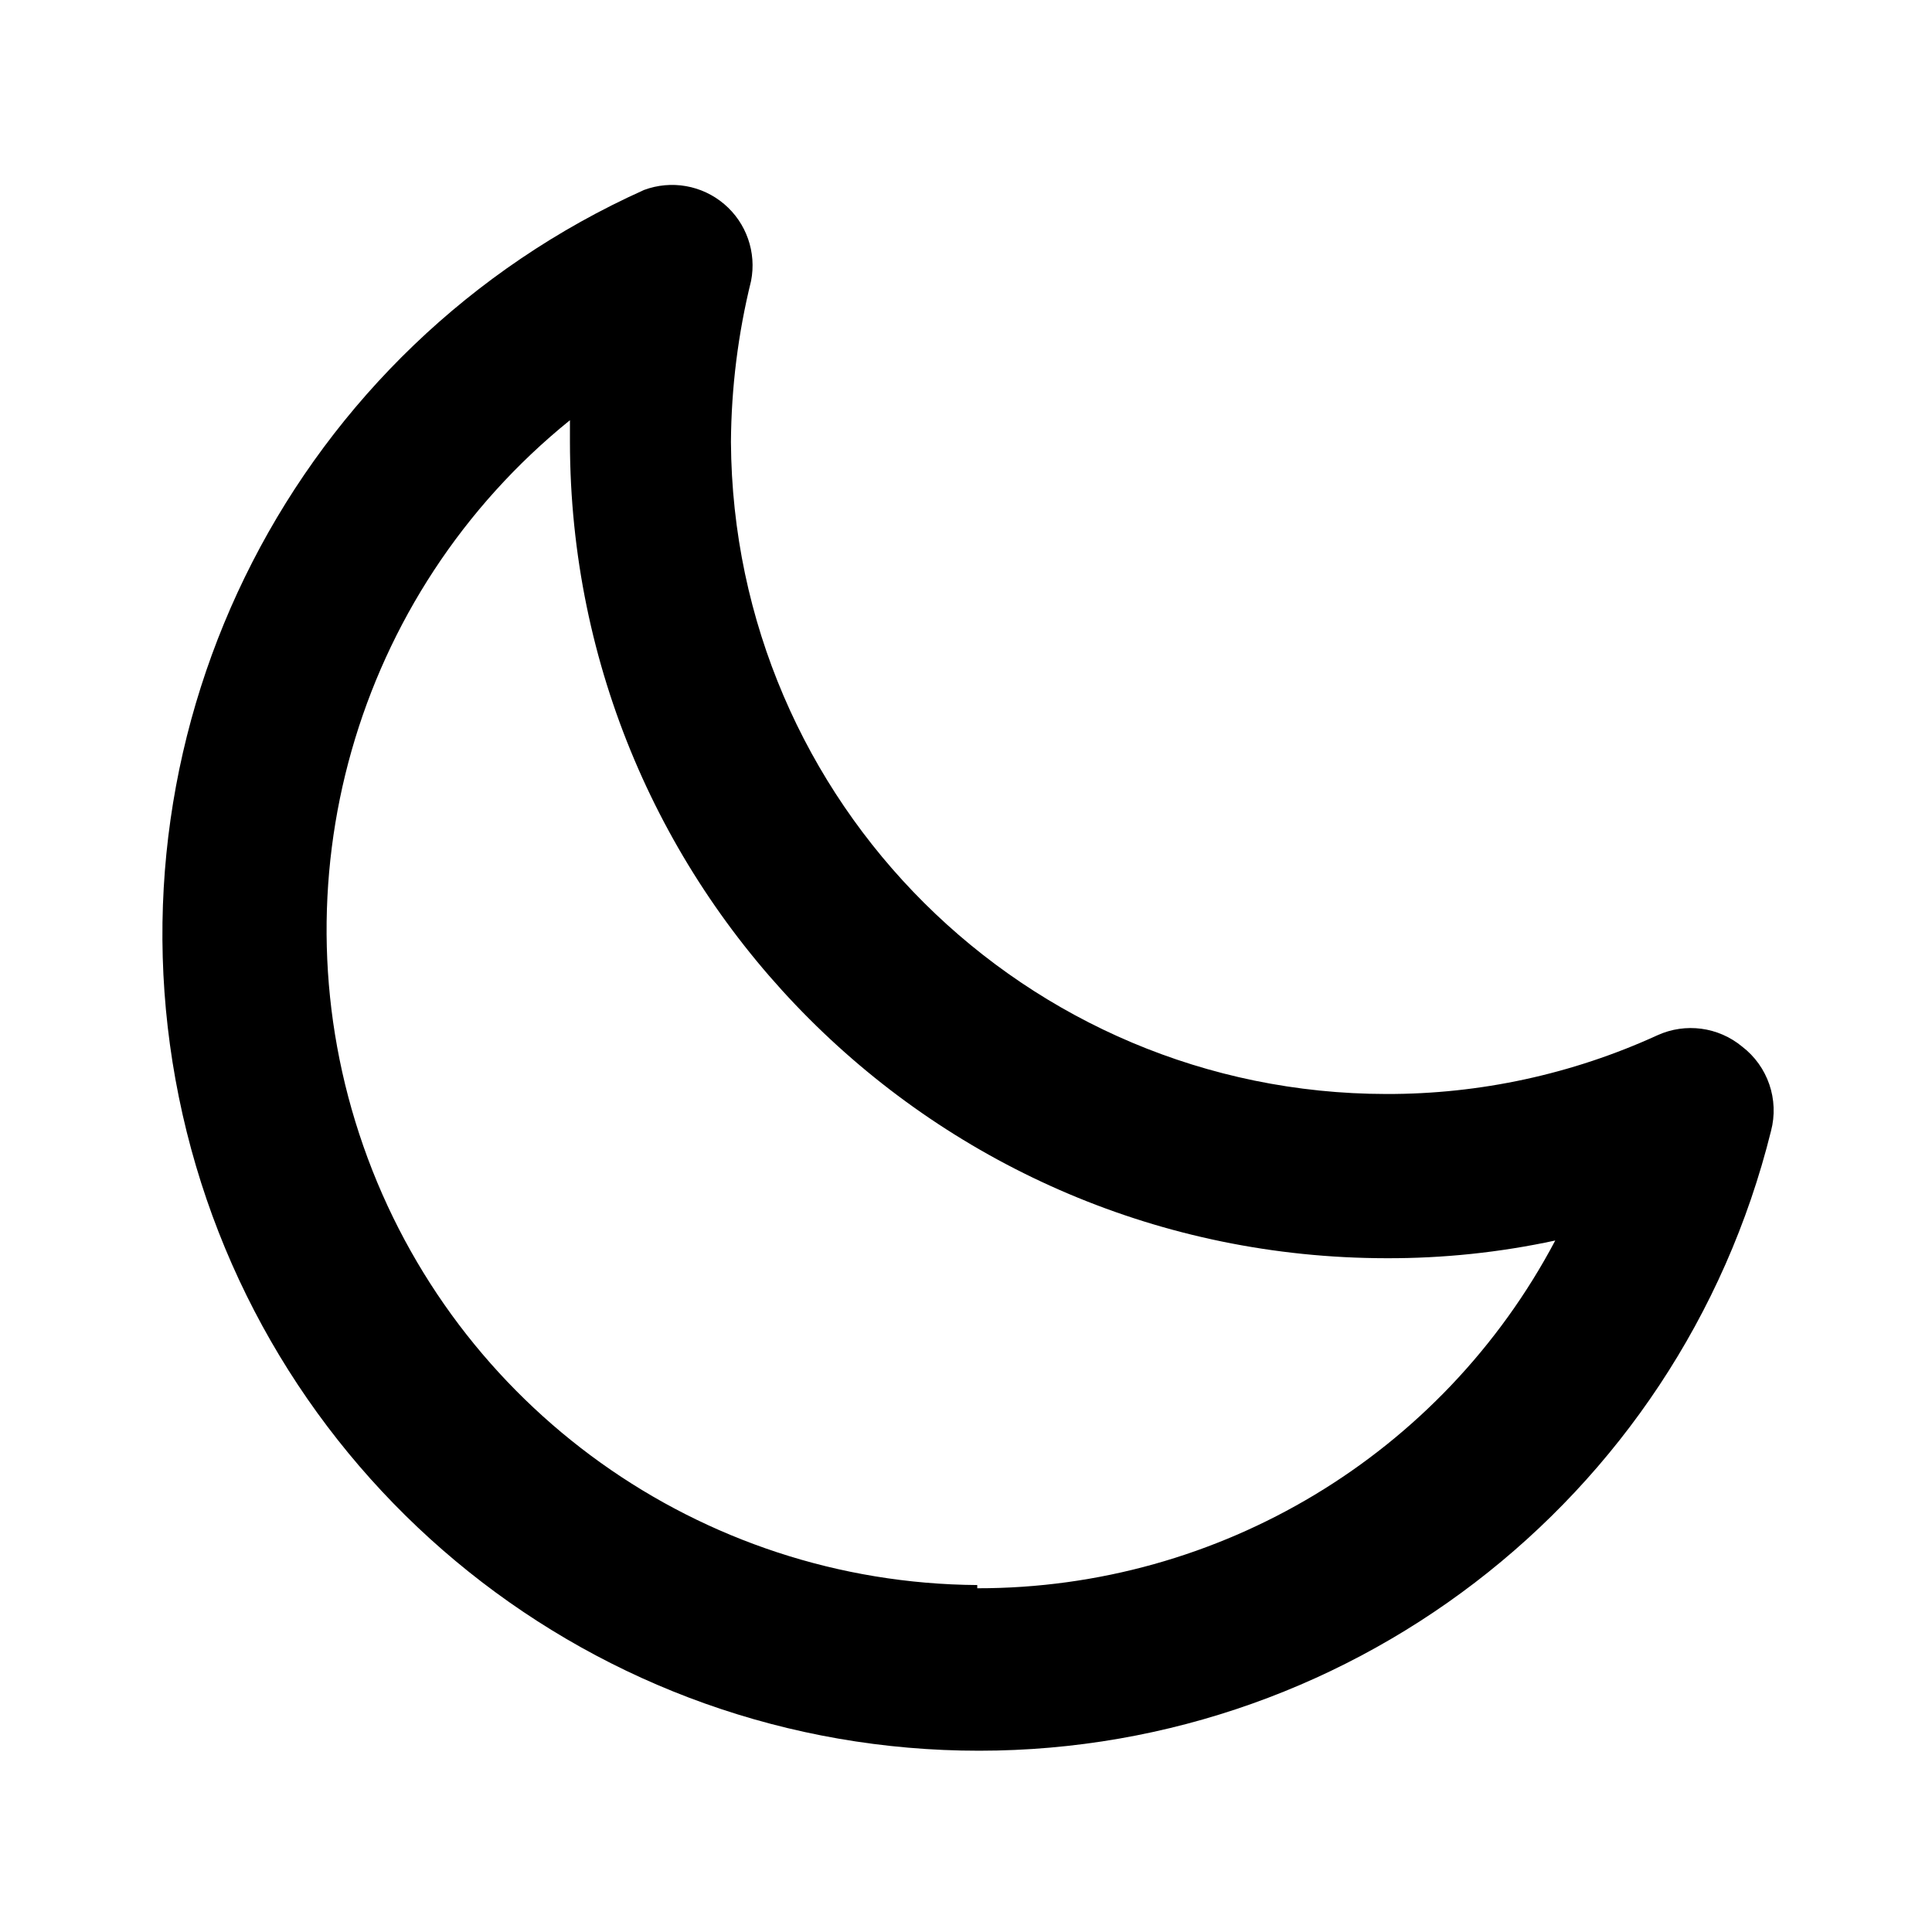
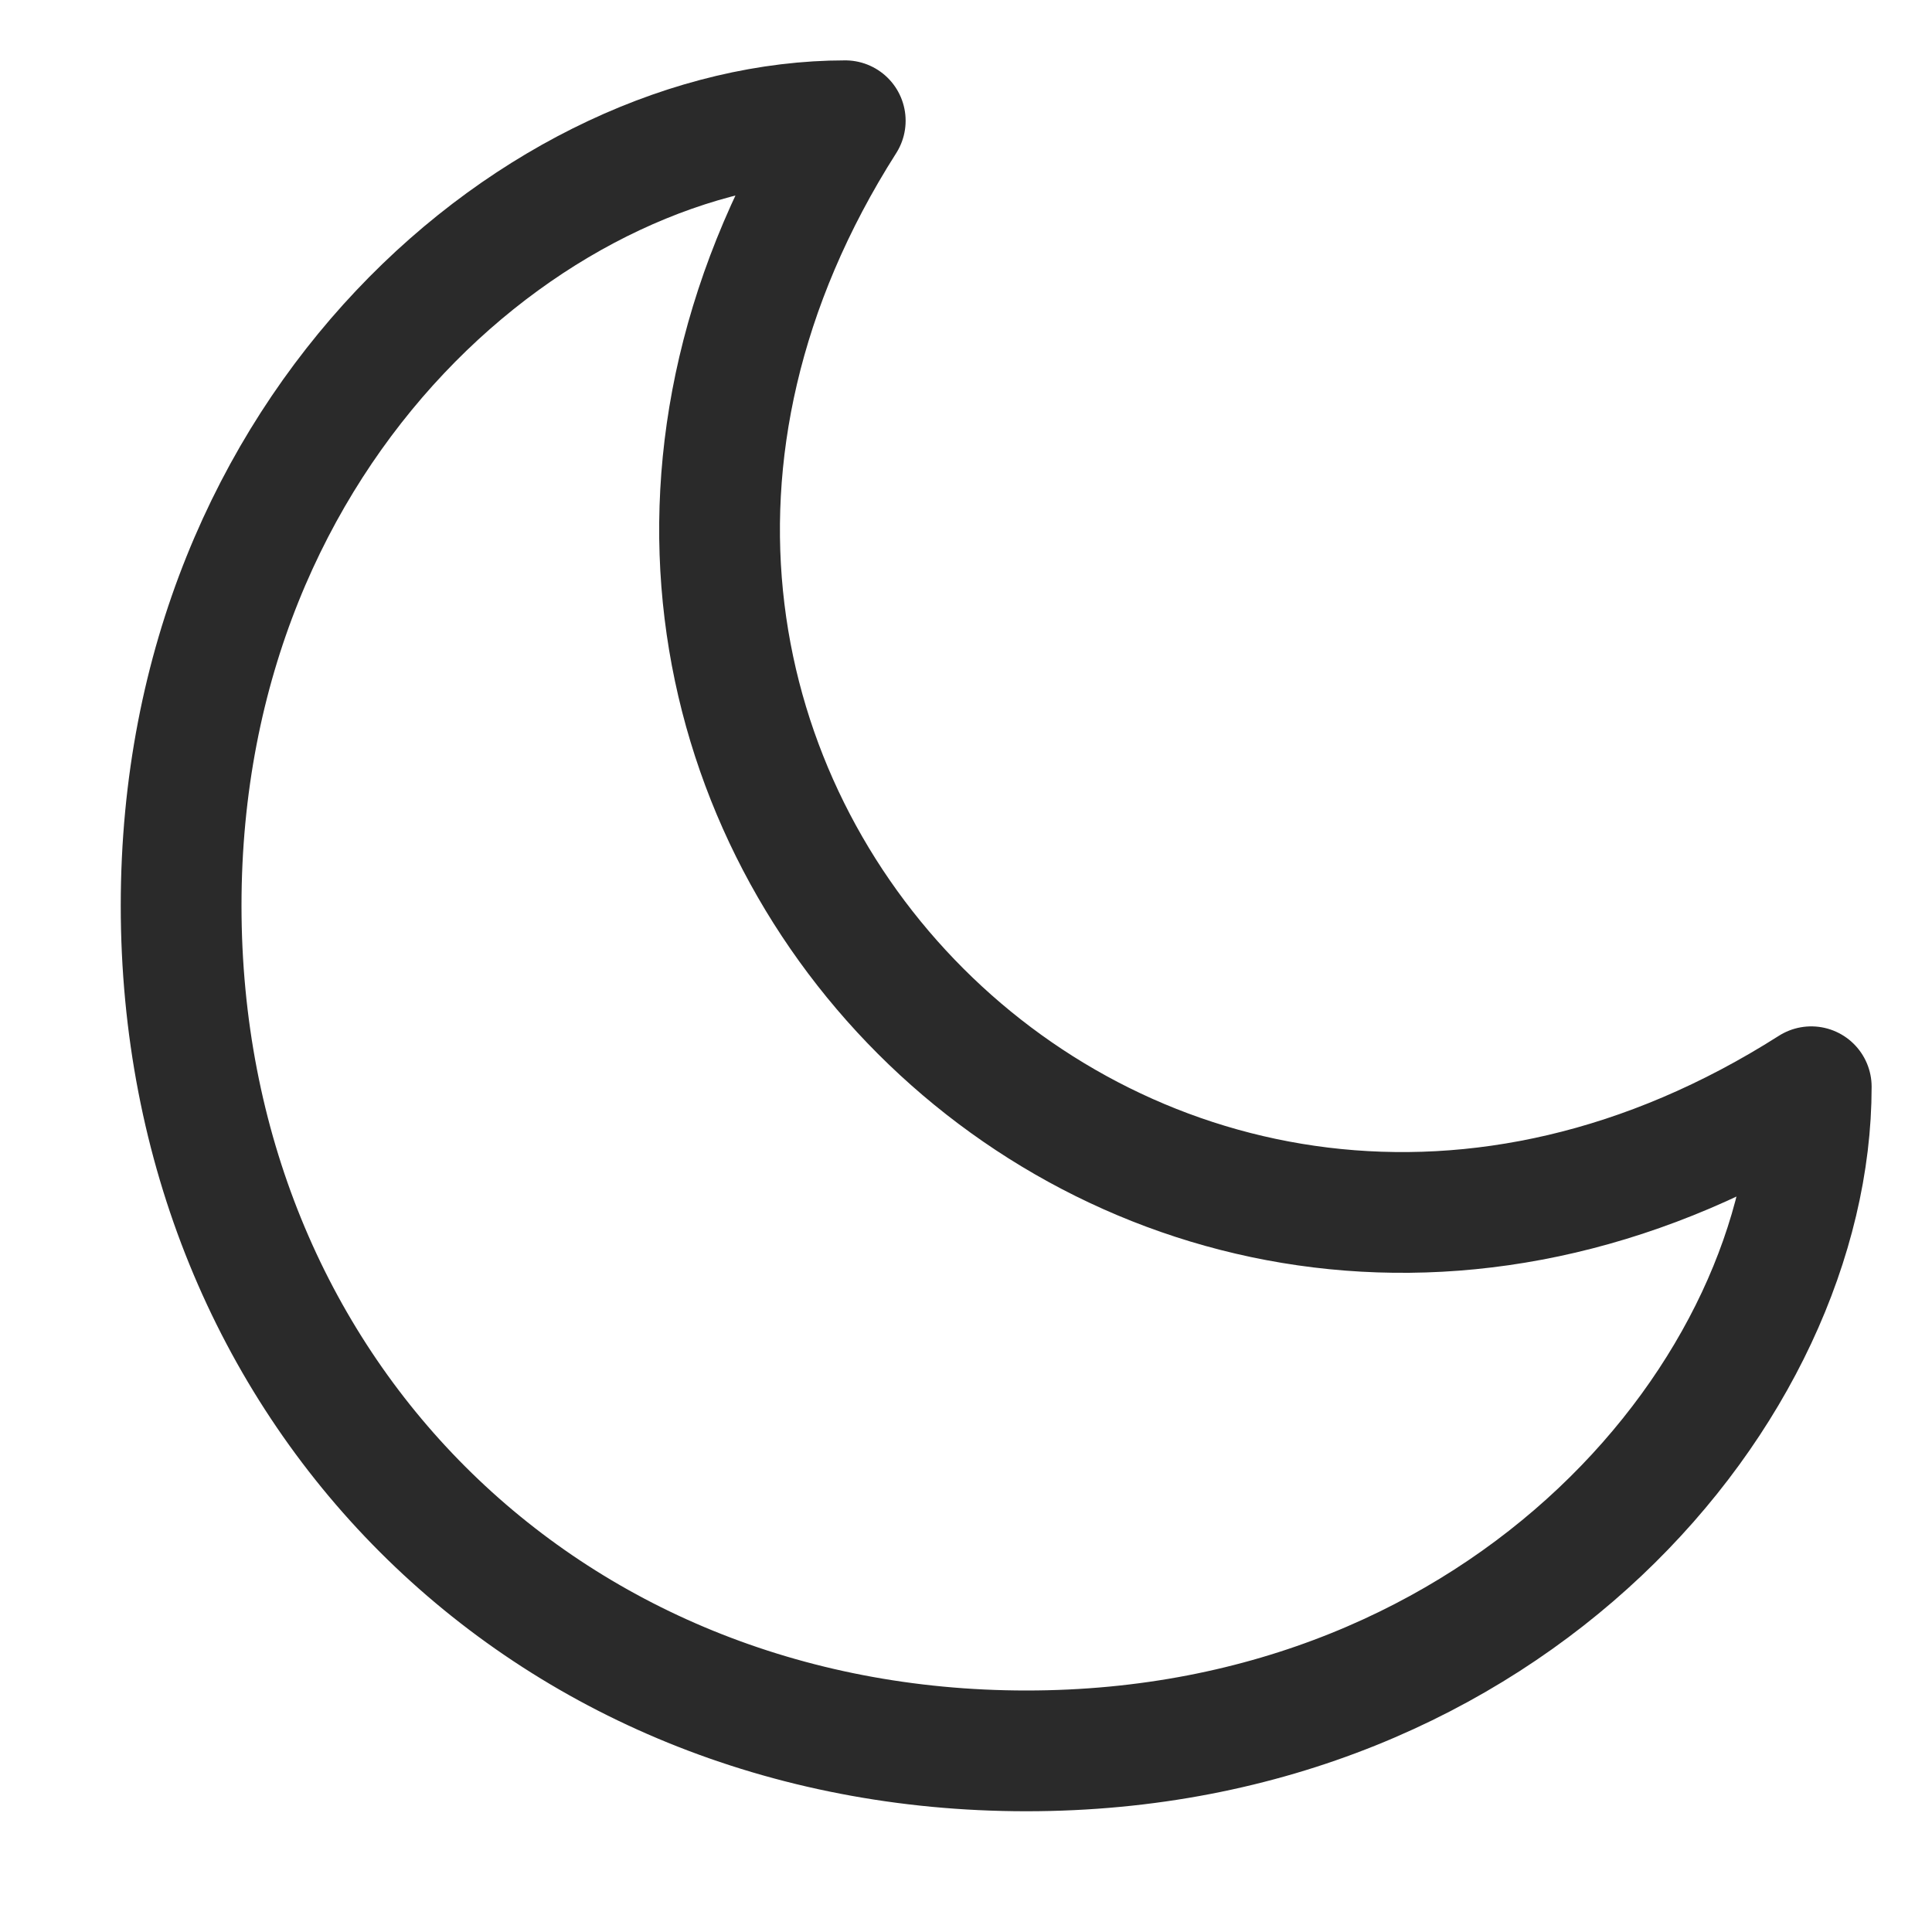
- <svg xmlns="http://www.w3.org/2000/svg" fill="#000000" width="800px" height="800px" viewBox="0 0 24 24">
-   <path d="M21.64,13a1,1,0,0,0-1.05-.14,8.05,8.05,0,0,1-3.37.73A8.15,8.15,0,0,1,9.08,5.49a8.59,8.59,0,0,1,.25-2A1,1,0,0,0,8,2.36,10.14,10.14,0,1,0,22,14.05,1,1,0,0,0,21.64,13Zm-9.5,6.69A8.14,8.14,0,0,1,7.08,5.22v.27A10.15,10.15,0,0,0,17.22,15.63a9.79,9.79,0,0,0,2.1-.22A8.11,8.11,0,0,1,12.14,19.73Z" />
+ <svg xmlns="http://www.w3.org/2000/svg" width="24" height="24" viewBox="0 0 24 24" fill="none">
+   <path d="M10.5 1.5C6.75 1.5 2.25 5.25 2.25 11.25C2.25 17.25 6.75 21.75 12.75 21.75C18.75 21.75 22.5 17.25 22.5 13.5C14.25 18.75 5.25 9.75 10.5 1.5Z" stroke="#2A2A2A" stroke-width="1.5" stroke-linecap="round" stroke-linejoin="round" />
</svg>
